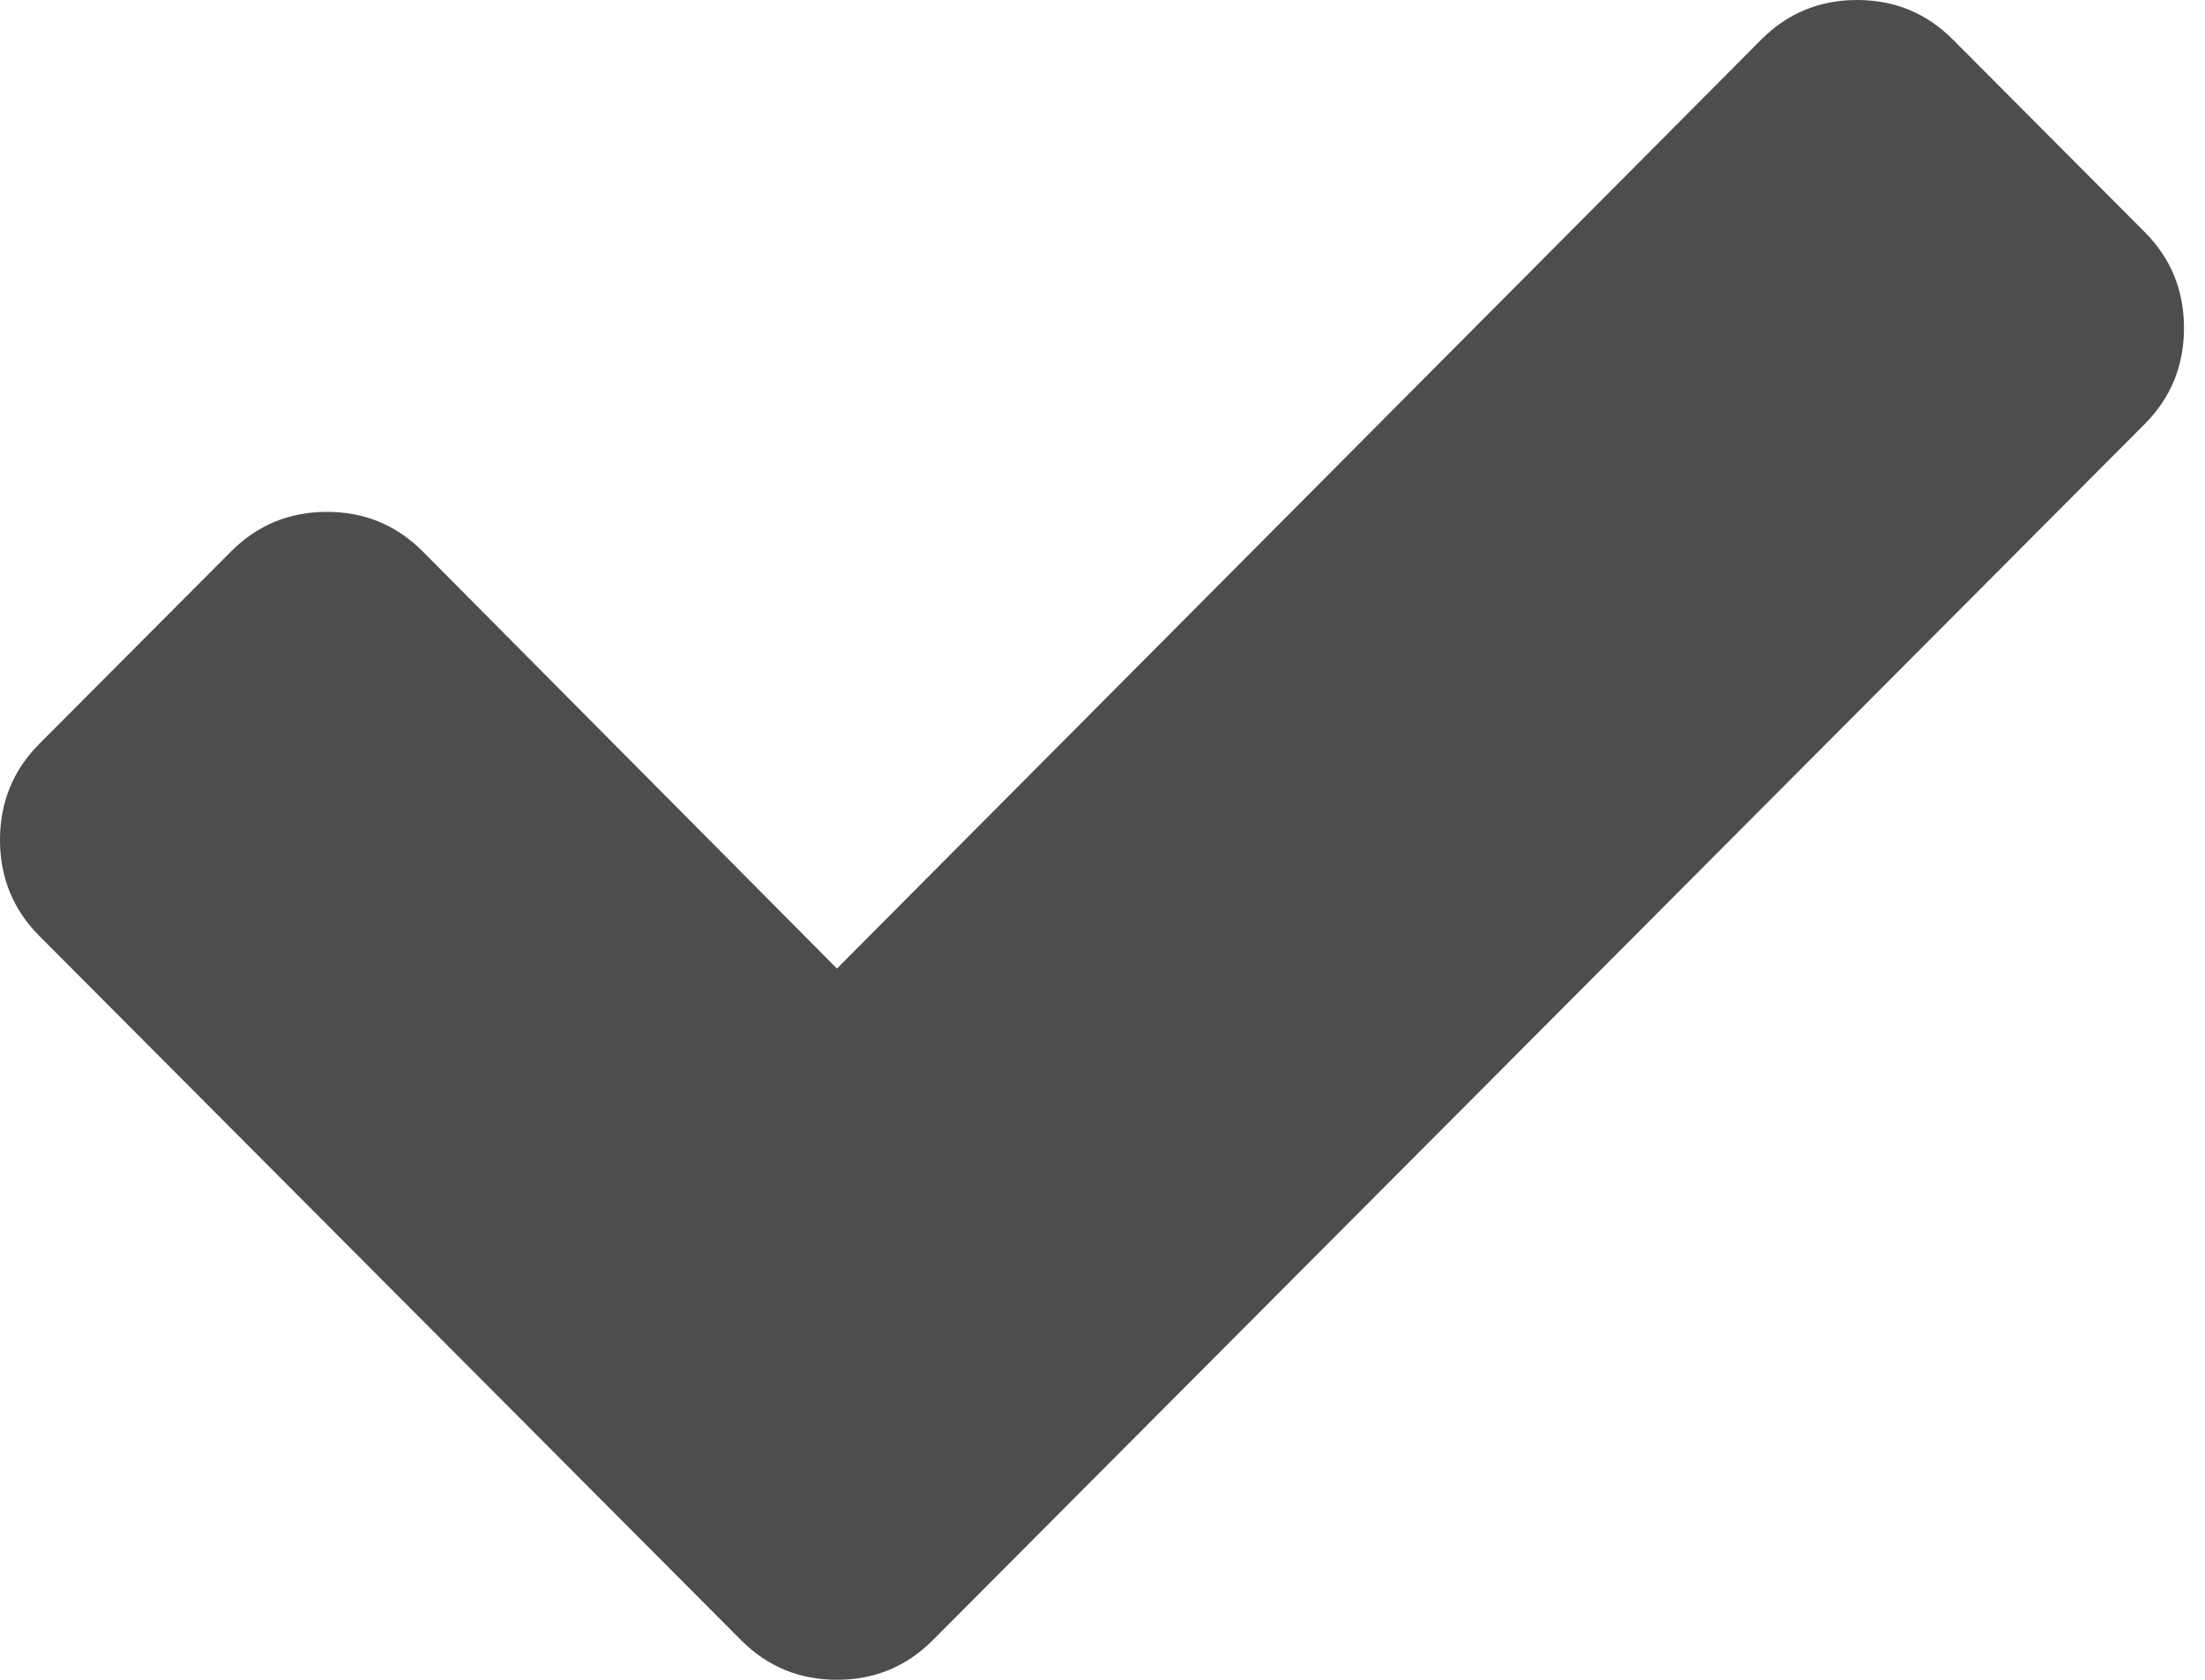
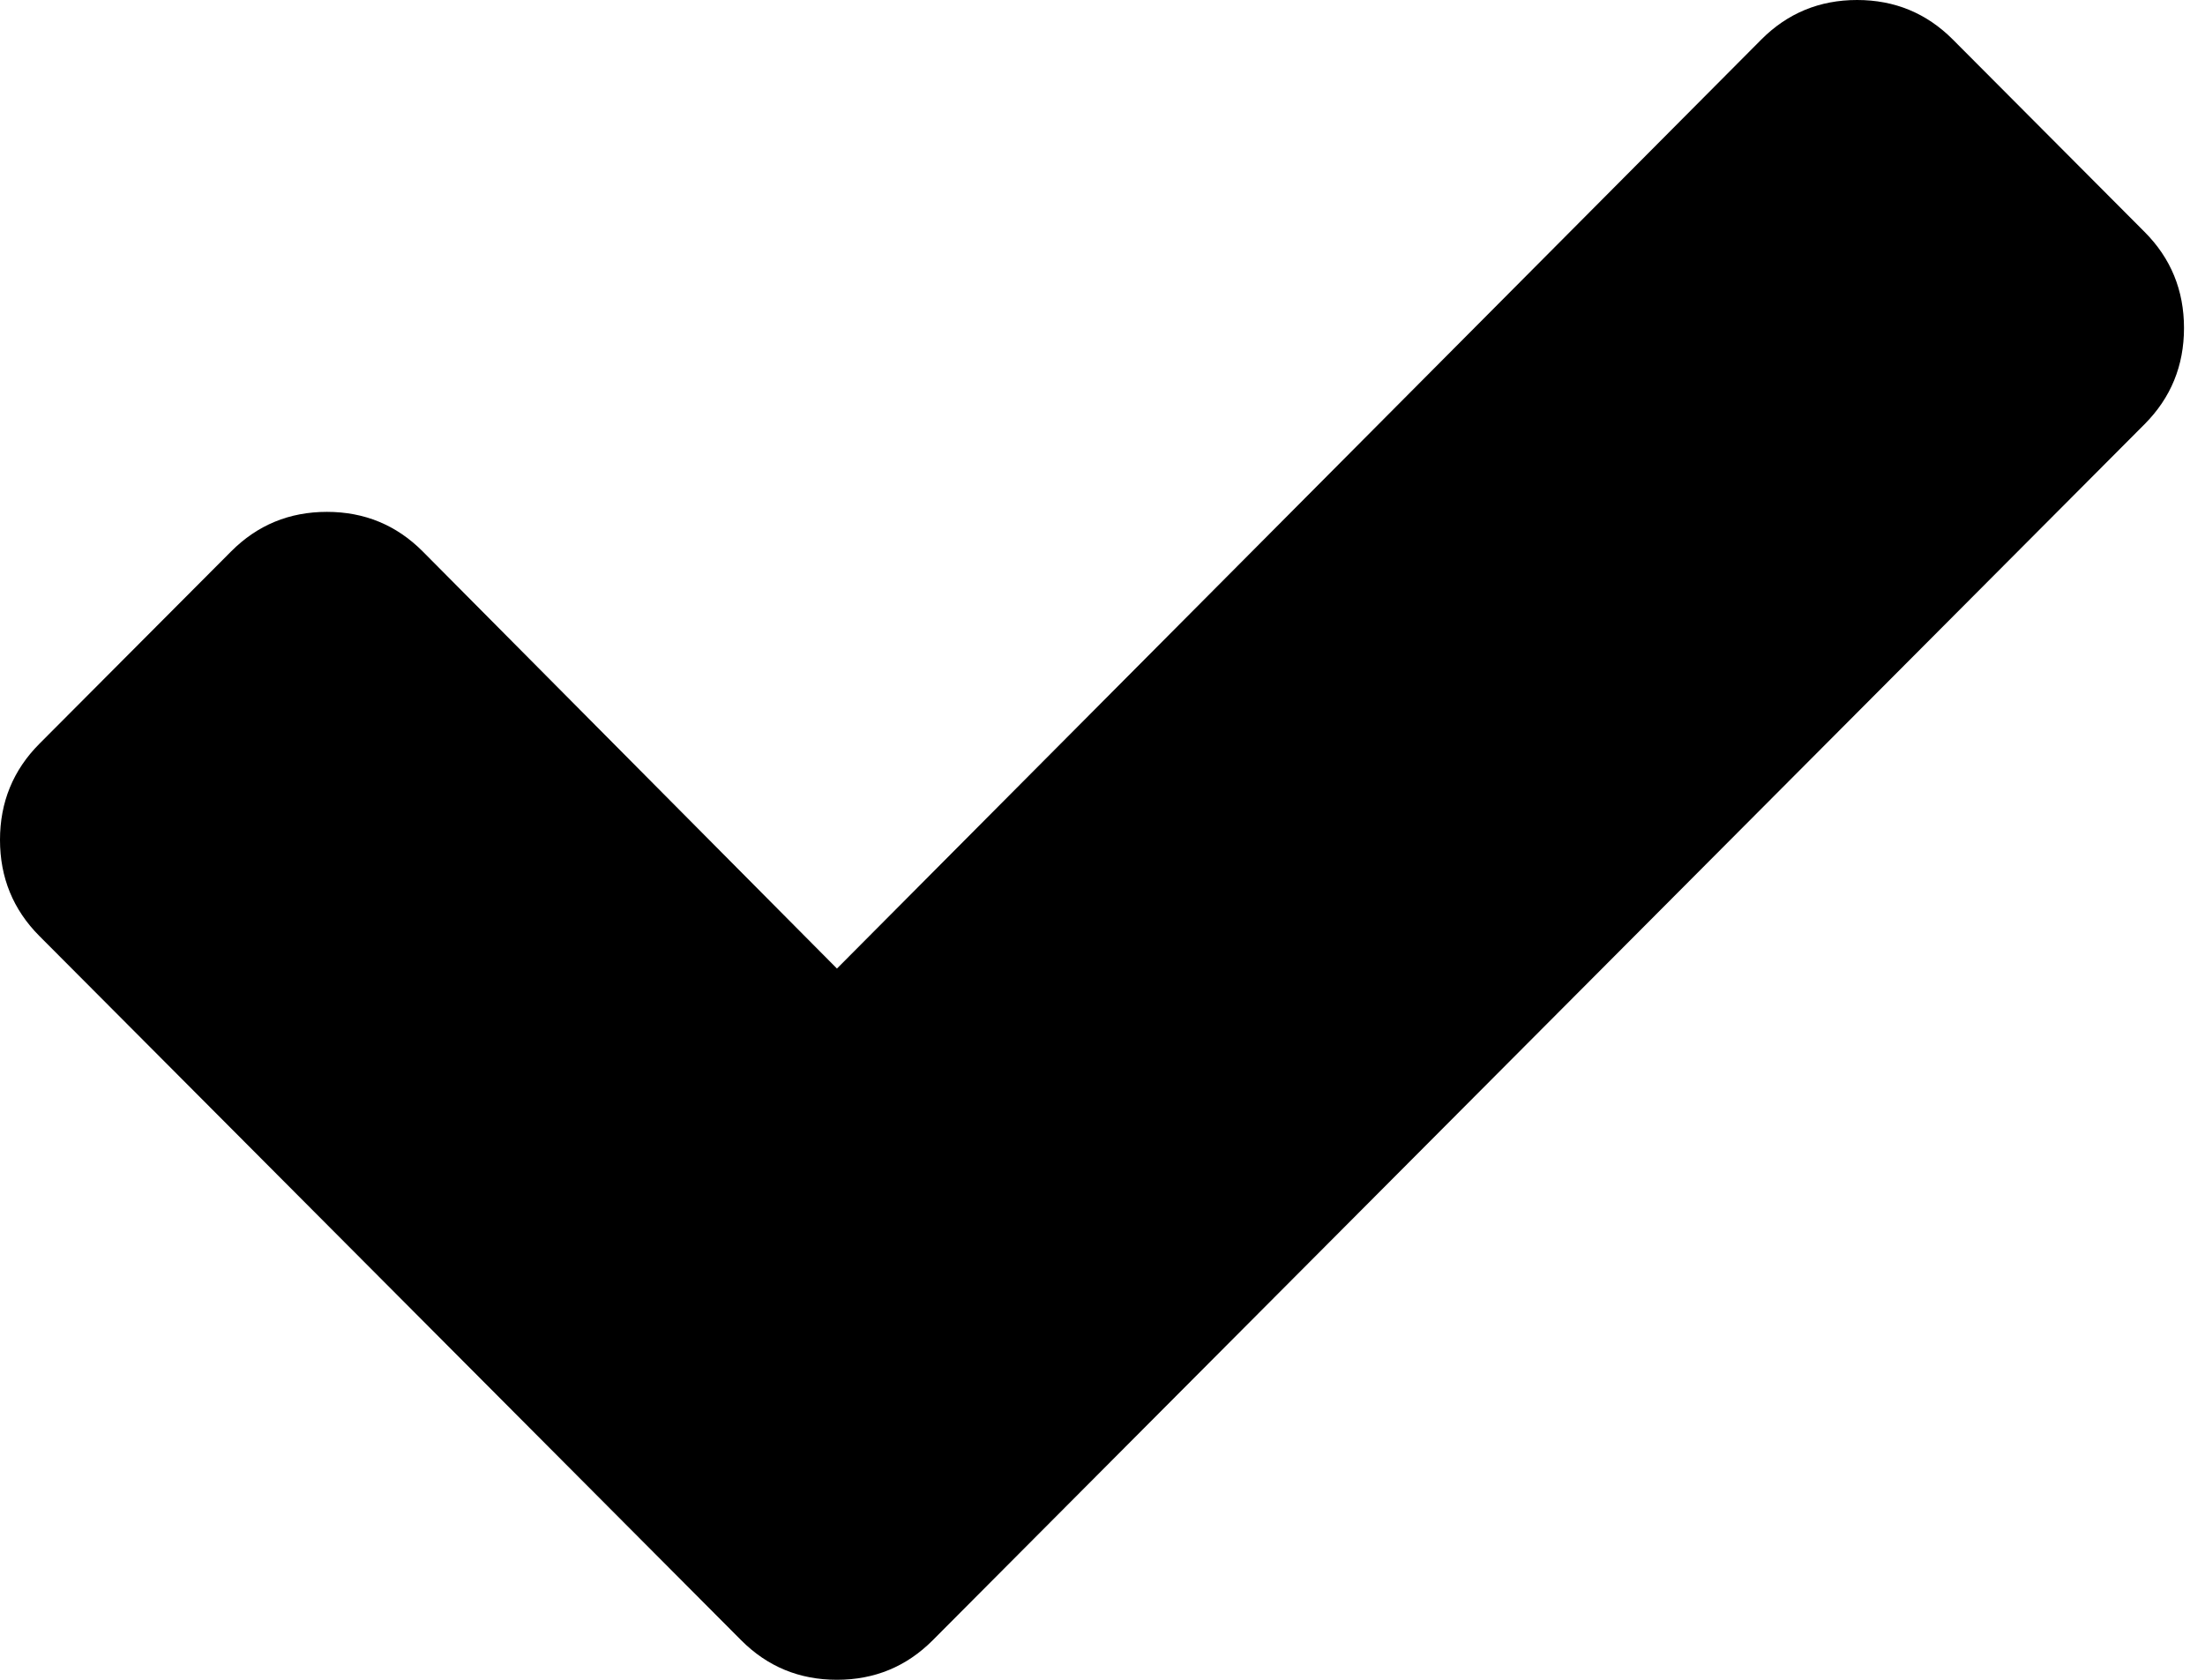
<svg xmlns="http://www.w3.org/2000/svg" version="1.1" width="42" height="32" viewBox="0 0 42 32">
-   <path d="M41.6,6.249 C41.6,6.967 41.35,7.578 40.849,8.081 L21.417,27.582 L17.767,31.246 C17.266,31.749 16.658,32 15.942,32 C15.226,32 14.618,31.749 14.117,31.246 L10.467,27.582 L0.751,17.832 C0.25,17.329 0,16.718 0,16 C0,15.282 0.25,14.671 0.751,14.168 L4.402,10.505 C4.903,10.002 5.511,9.751 6.227,9.751 C6.942,9.751 7.551,10.002 8.052,10.505 L15.942,18.451 L33.548,0.754 C34.049,0.251 34.658,0 35.373,0 C36.089,0 36.697,0.251 37.198,0.754 L40.849,4.418 C41.35,4.92 41.6,5.531 41.6,6.249 Z" id="icon_check-copy" fill="#4C4D4E" fill-rule="nonzero" />
+   <path d="M41.6,6.249 C41.6,6.967 41.35,7.578 40.849,8.081 L21.417,27.582 L17.767,31.246 C17.266,31.749 16.658,32 15.942,32 C15.226,32 14.618,31.749 14.117,31.246 L10.467,27.582 L0.751,17.832 C0.25,17.329 0,16.718 0,16 C0,15.282 0.25,14.671 0.751,14.168 L4.402,10.505 C4.903,10.002 5.511,9.751 6.227,9.751 C6.942,9.751 7.551,10.002 8.052,10.505 L15.942,18.451 L33.548,0.754 C34.049,0.251 34.658,0 35.373,0 C36.089,0 36.697,0.251 37.198,0.754 L40.849,4.418 C41.35,4.92 41.6,5.531 41.6,6.249 Z" />
</svg>
